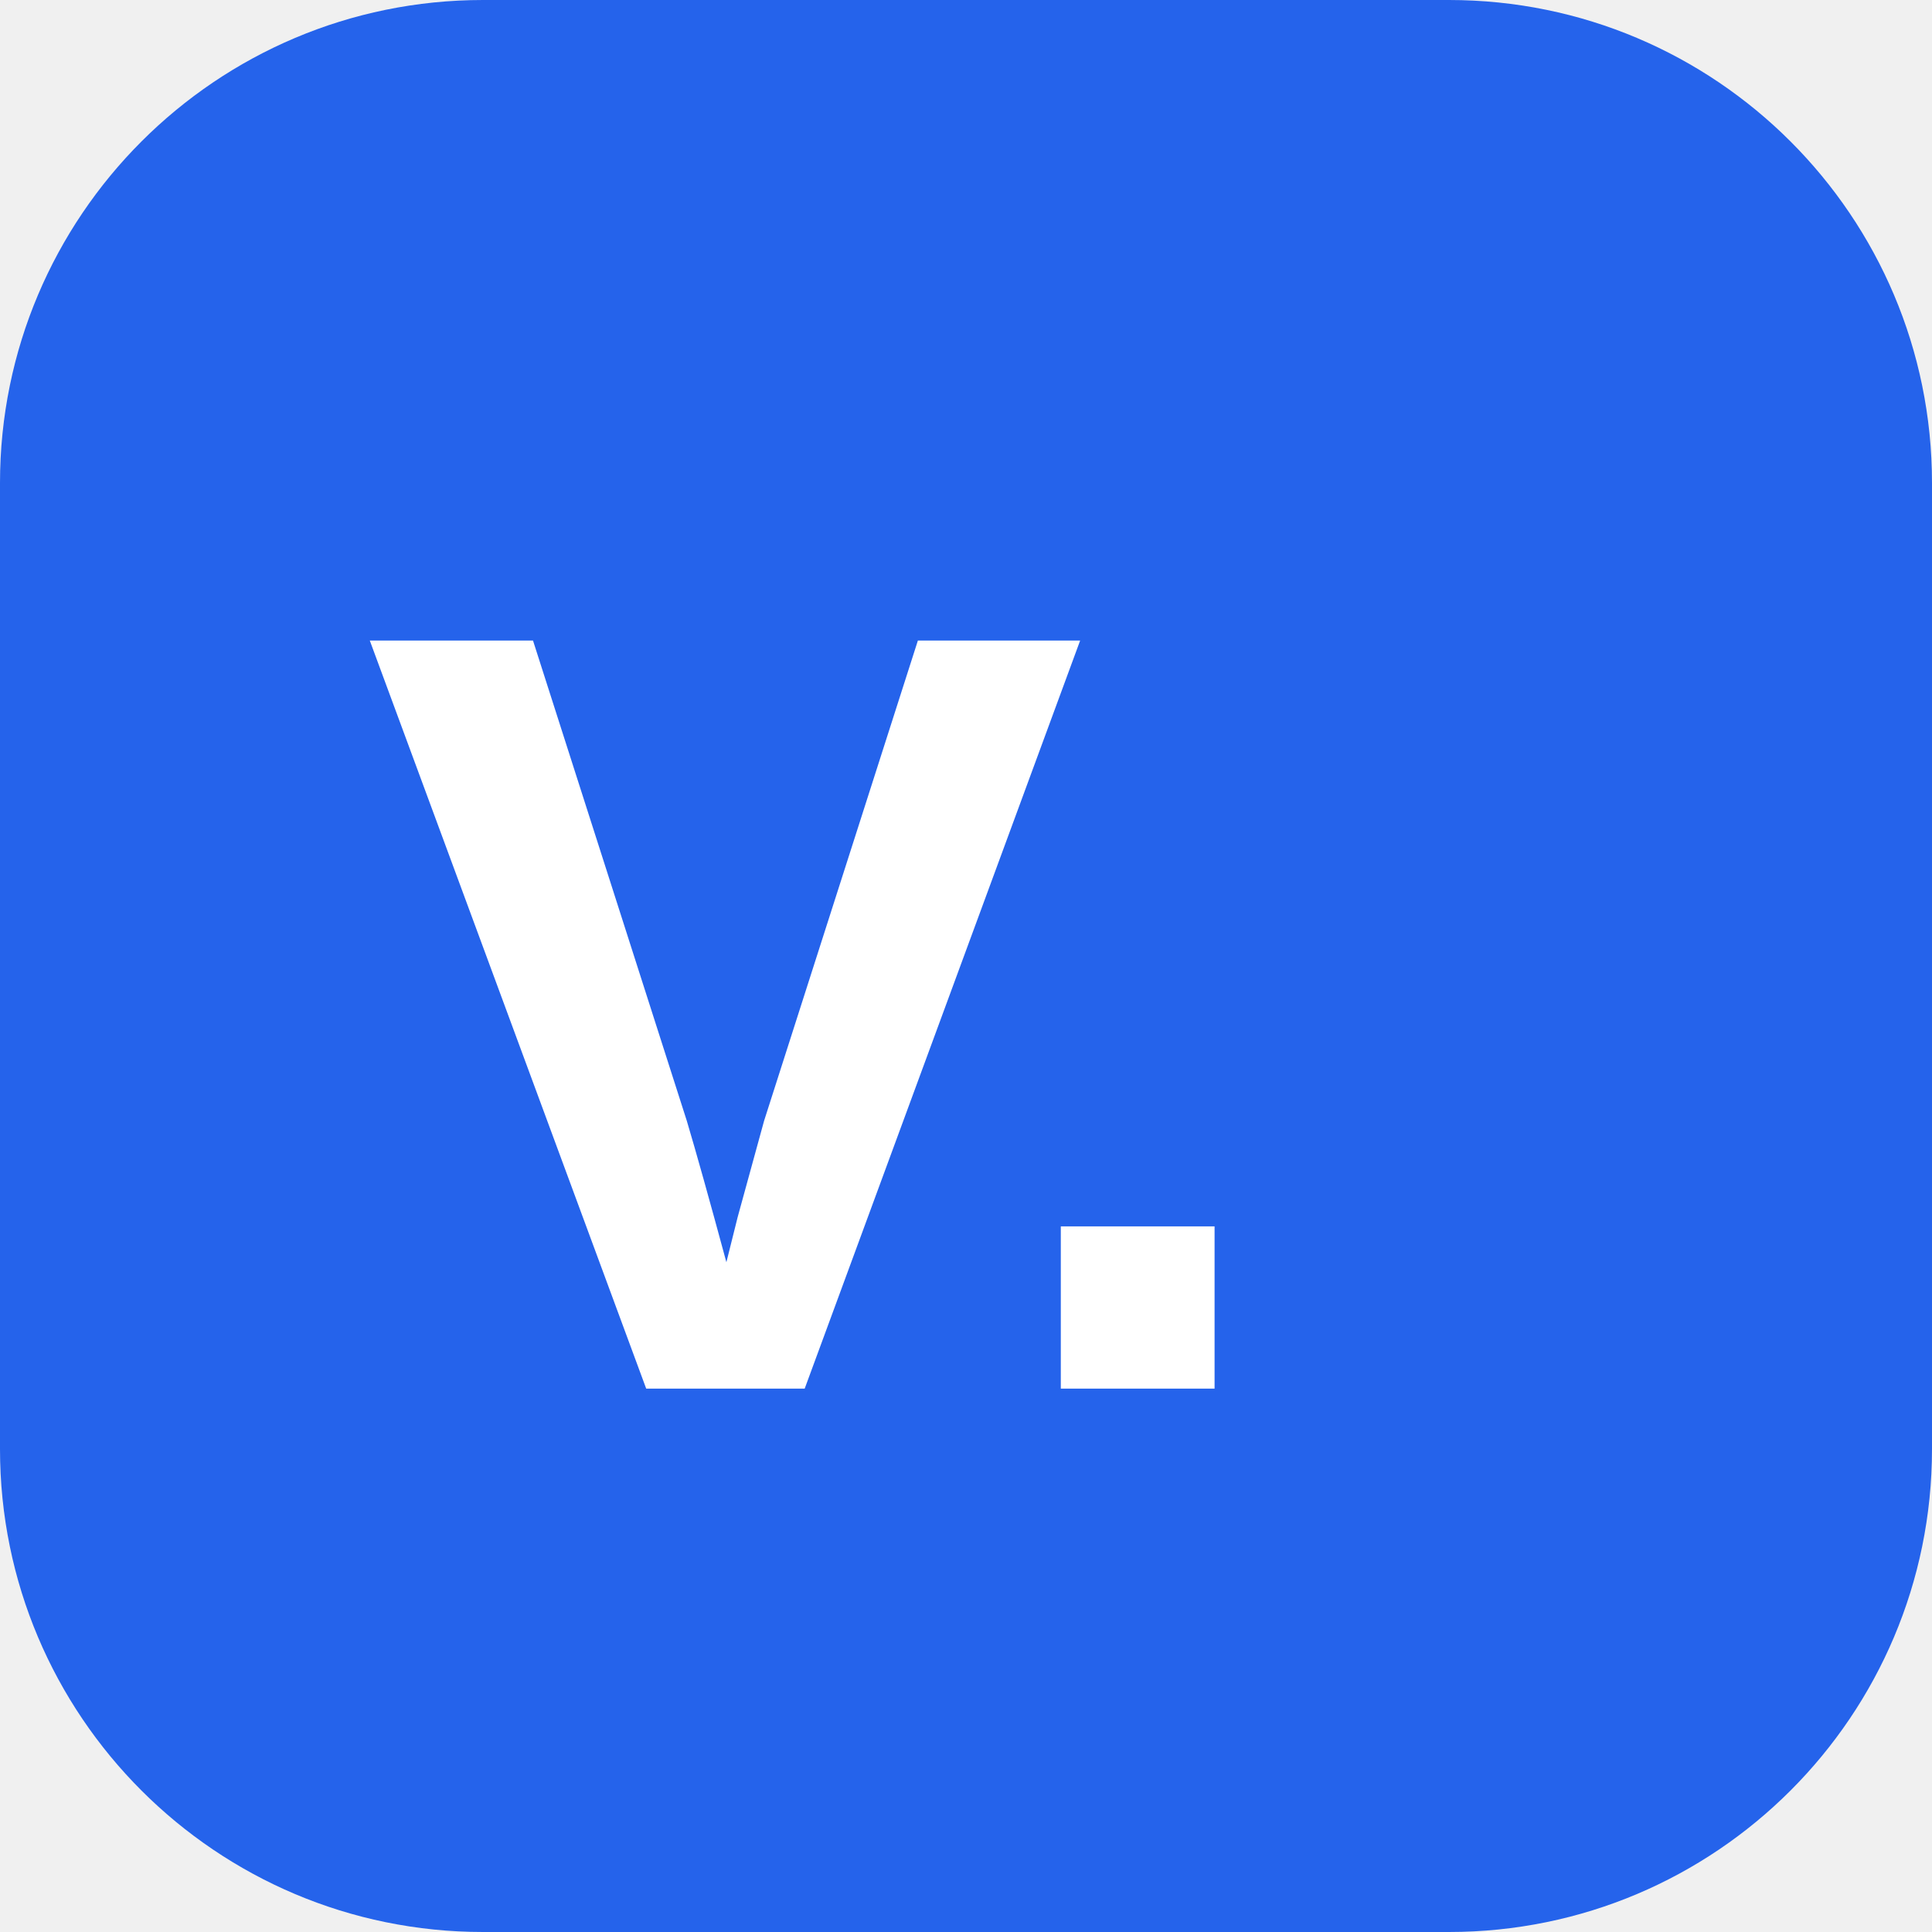
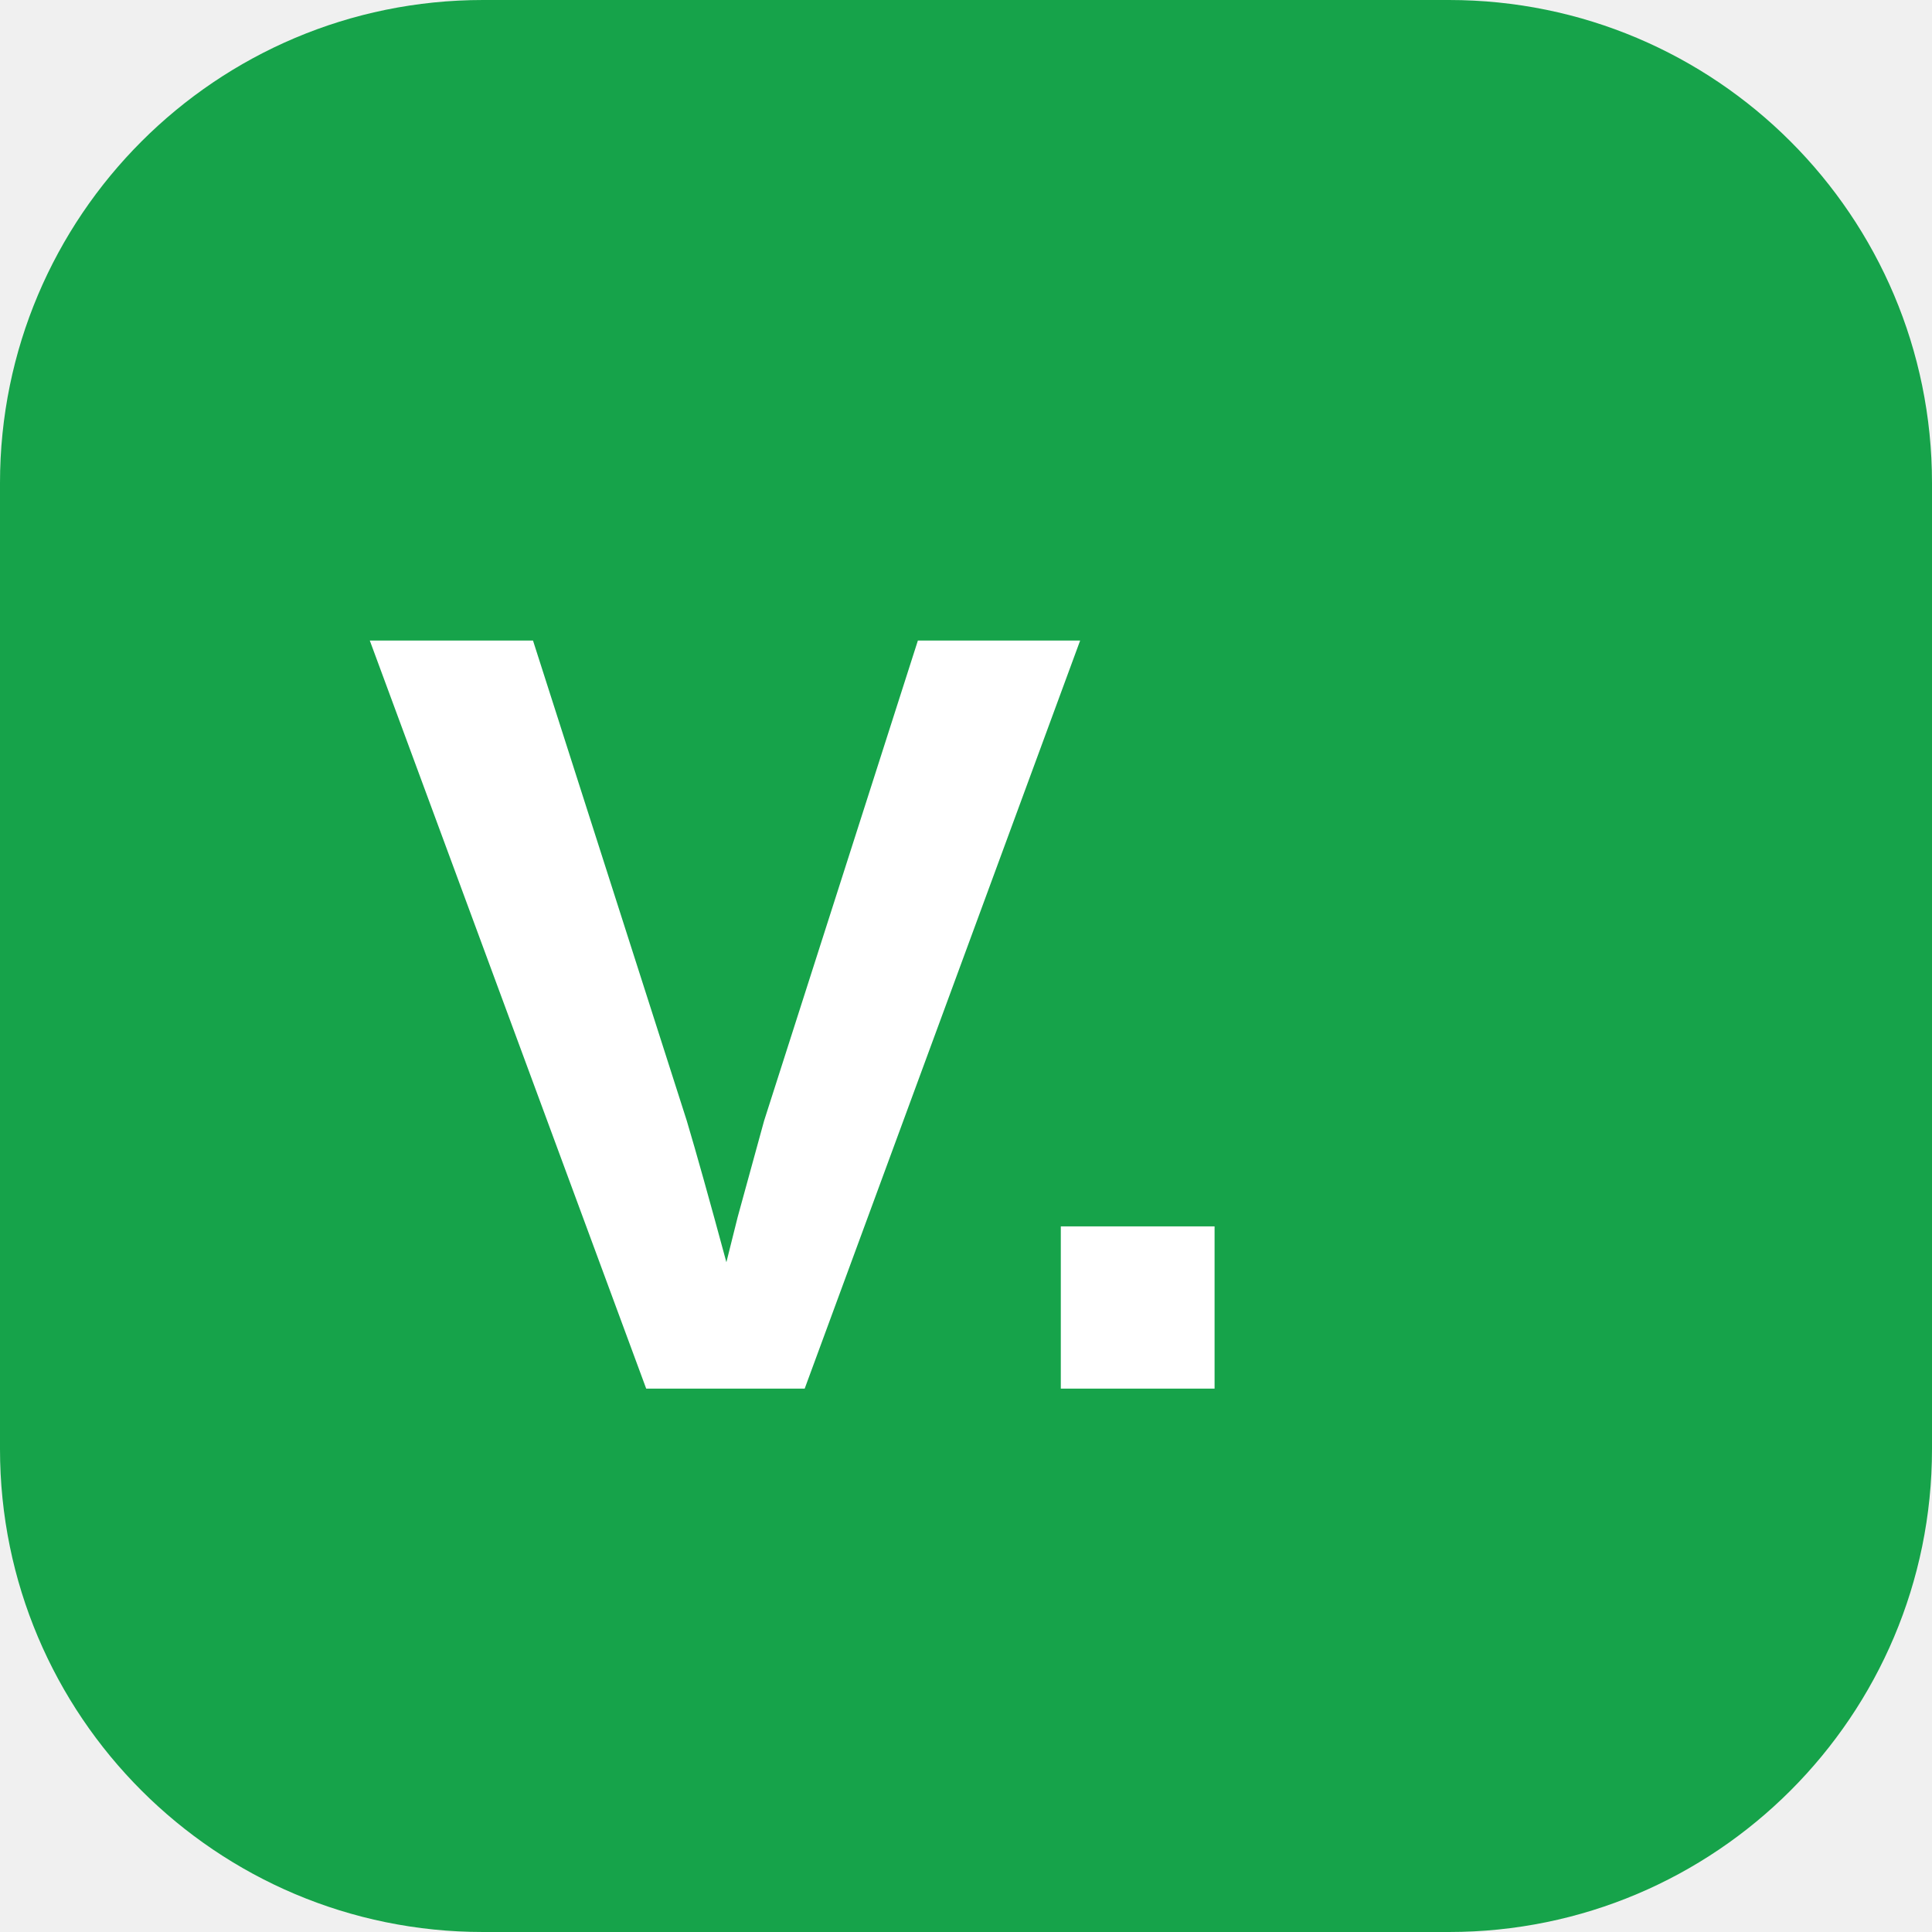
<svg xmlns="http://www.w3.org/2000/svg" viewBox="0 0 32 32">
-   <rect width="32" height="32" rx="8" fill="#2563EB" />
+   <rect width="32" height="32" rx="8" fill="#16a34a" />
  <text x="6" y="23" font-family="Arial, sans-serif" font-weight="900" font-size="18" fill="white">V.</text>
</svg>
